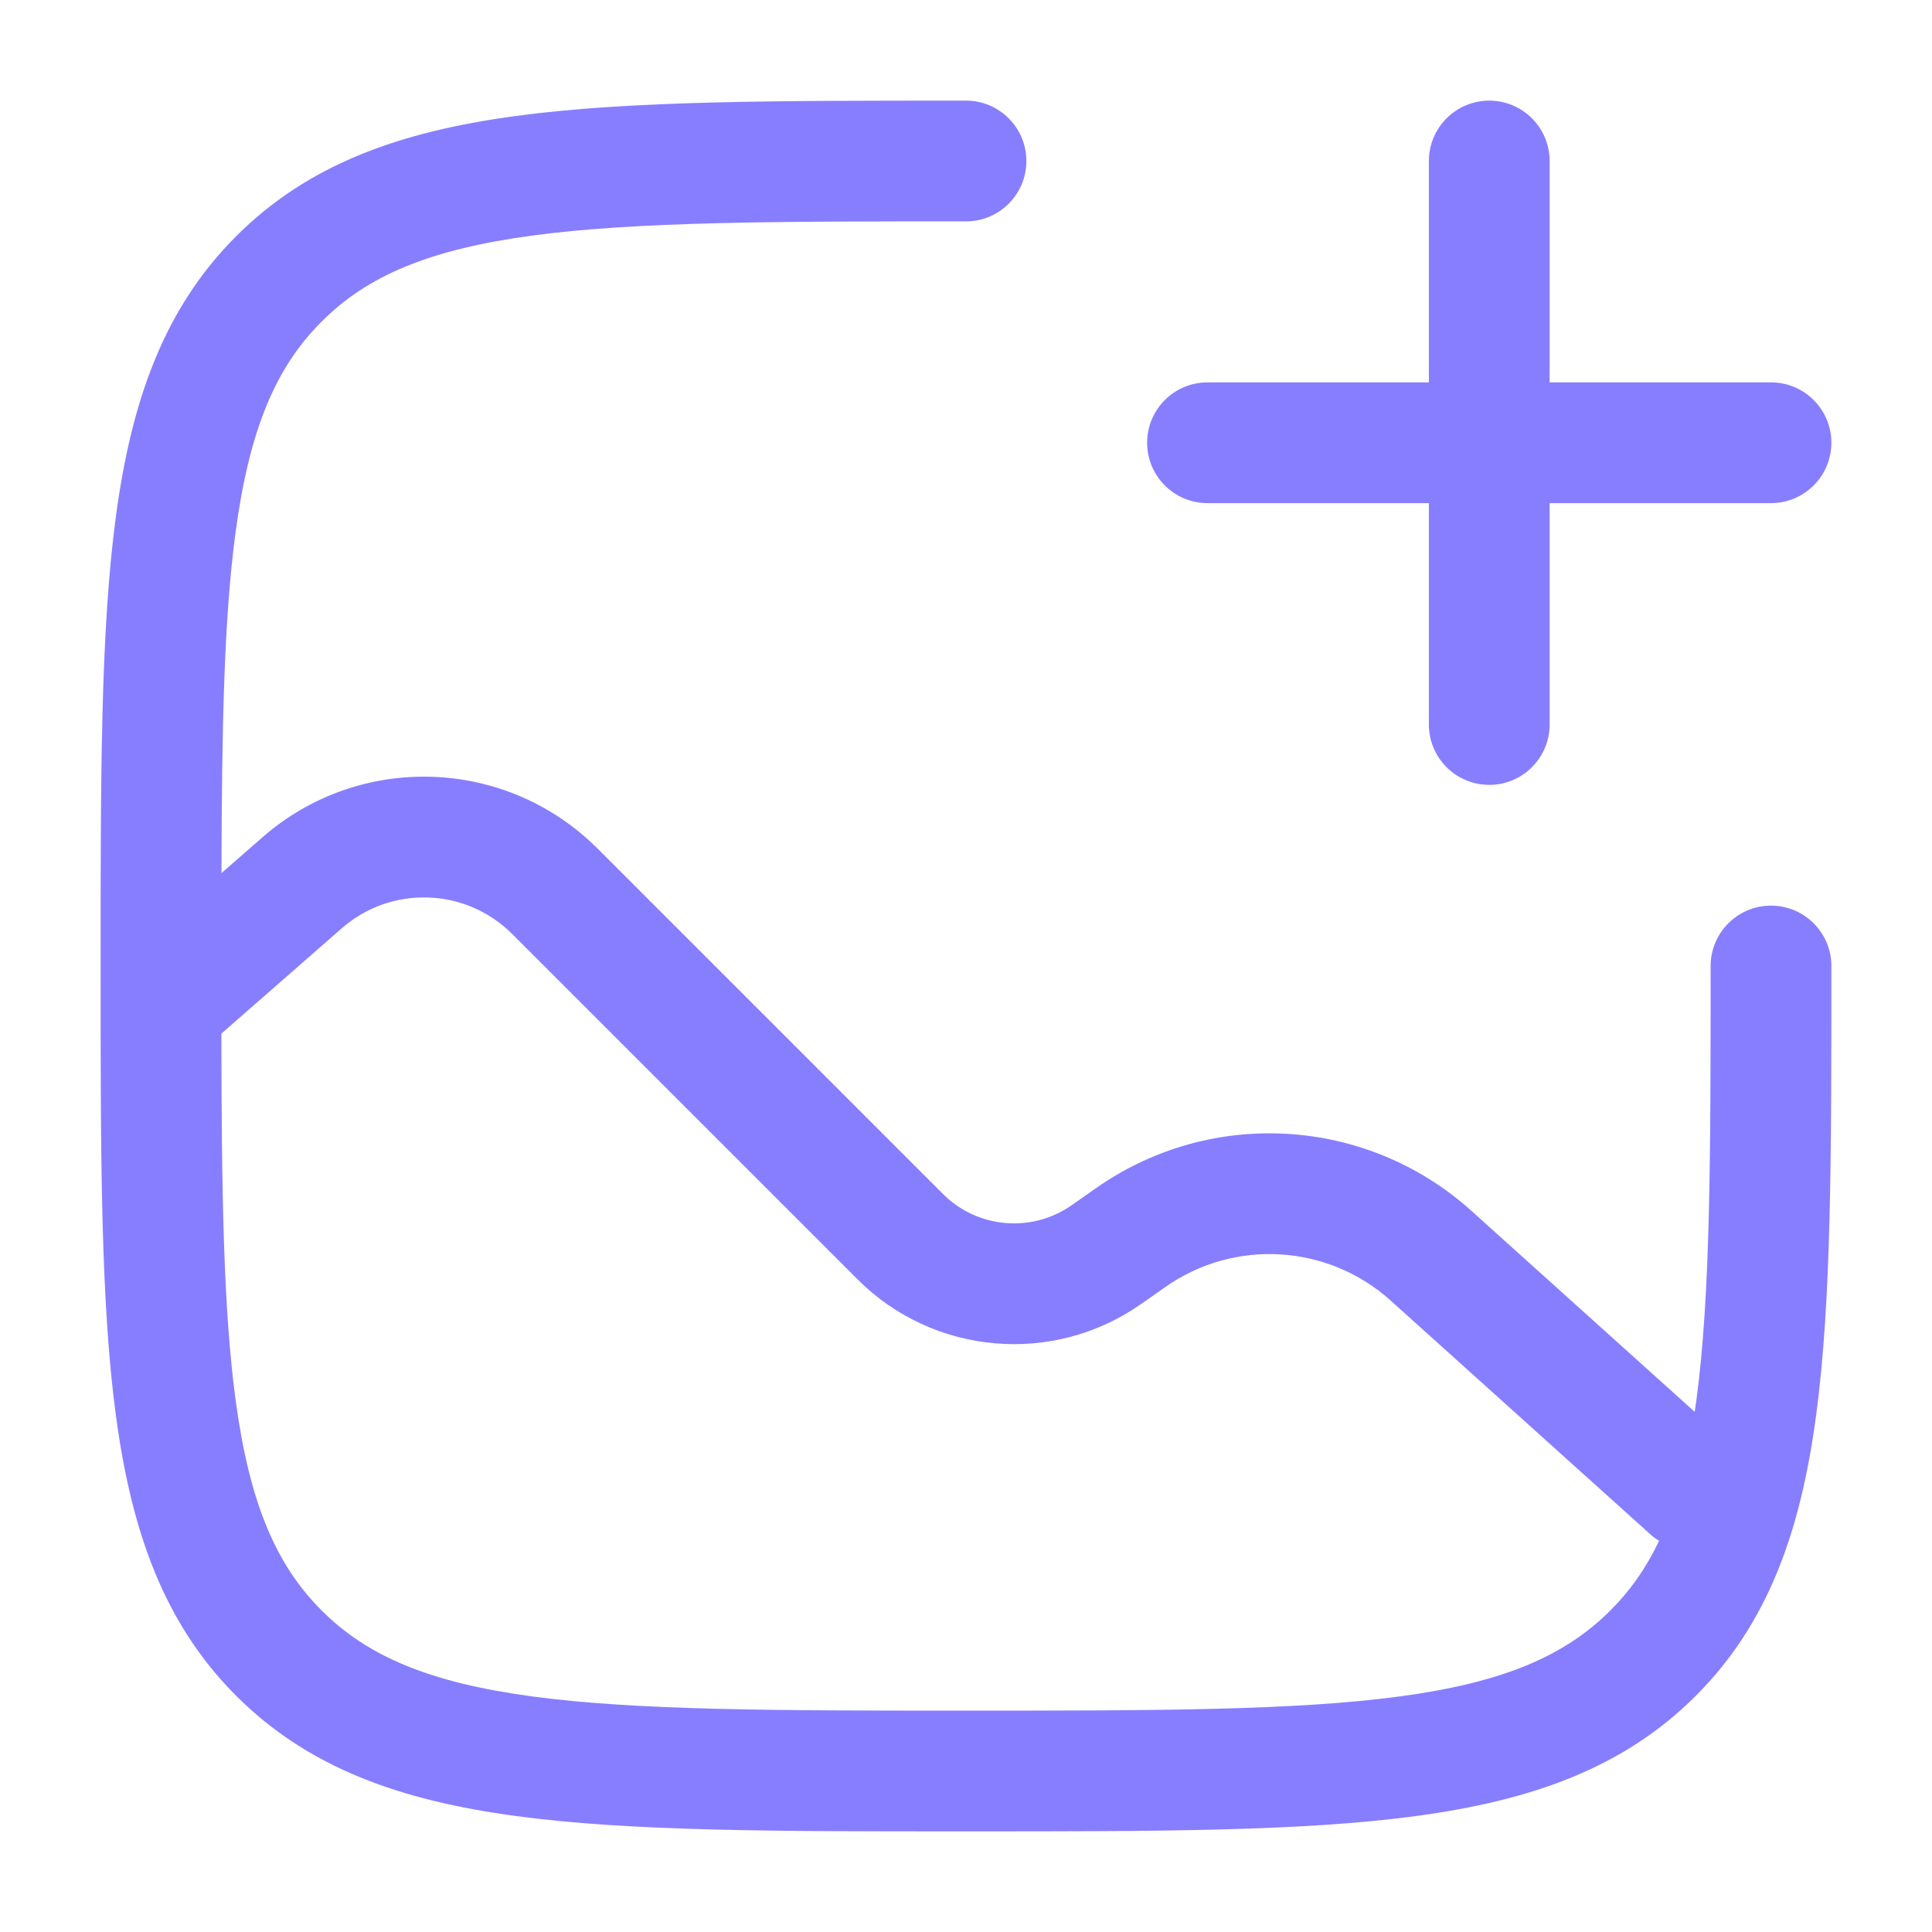
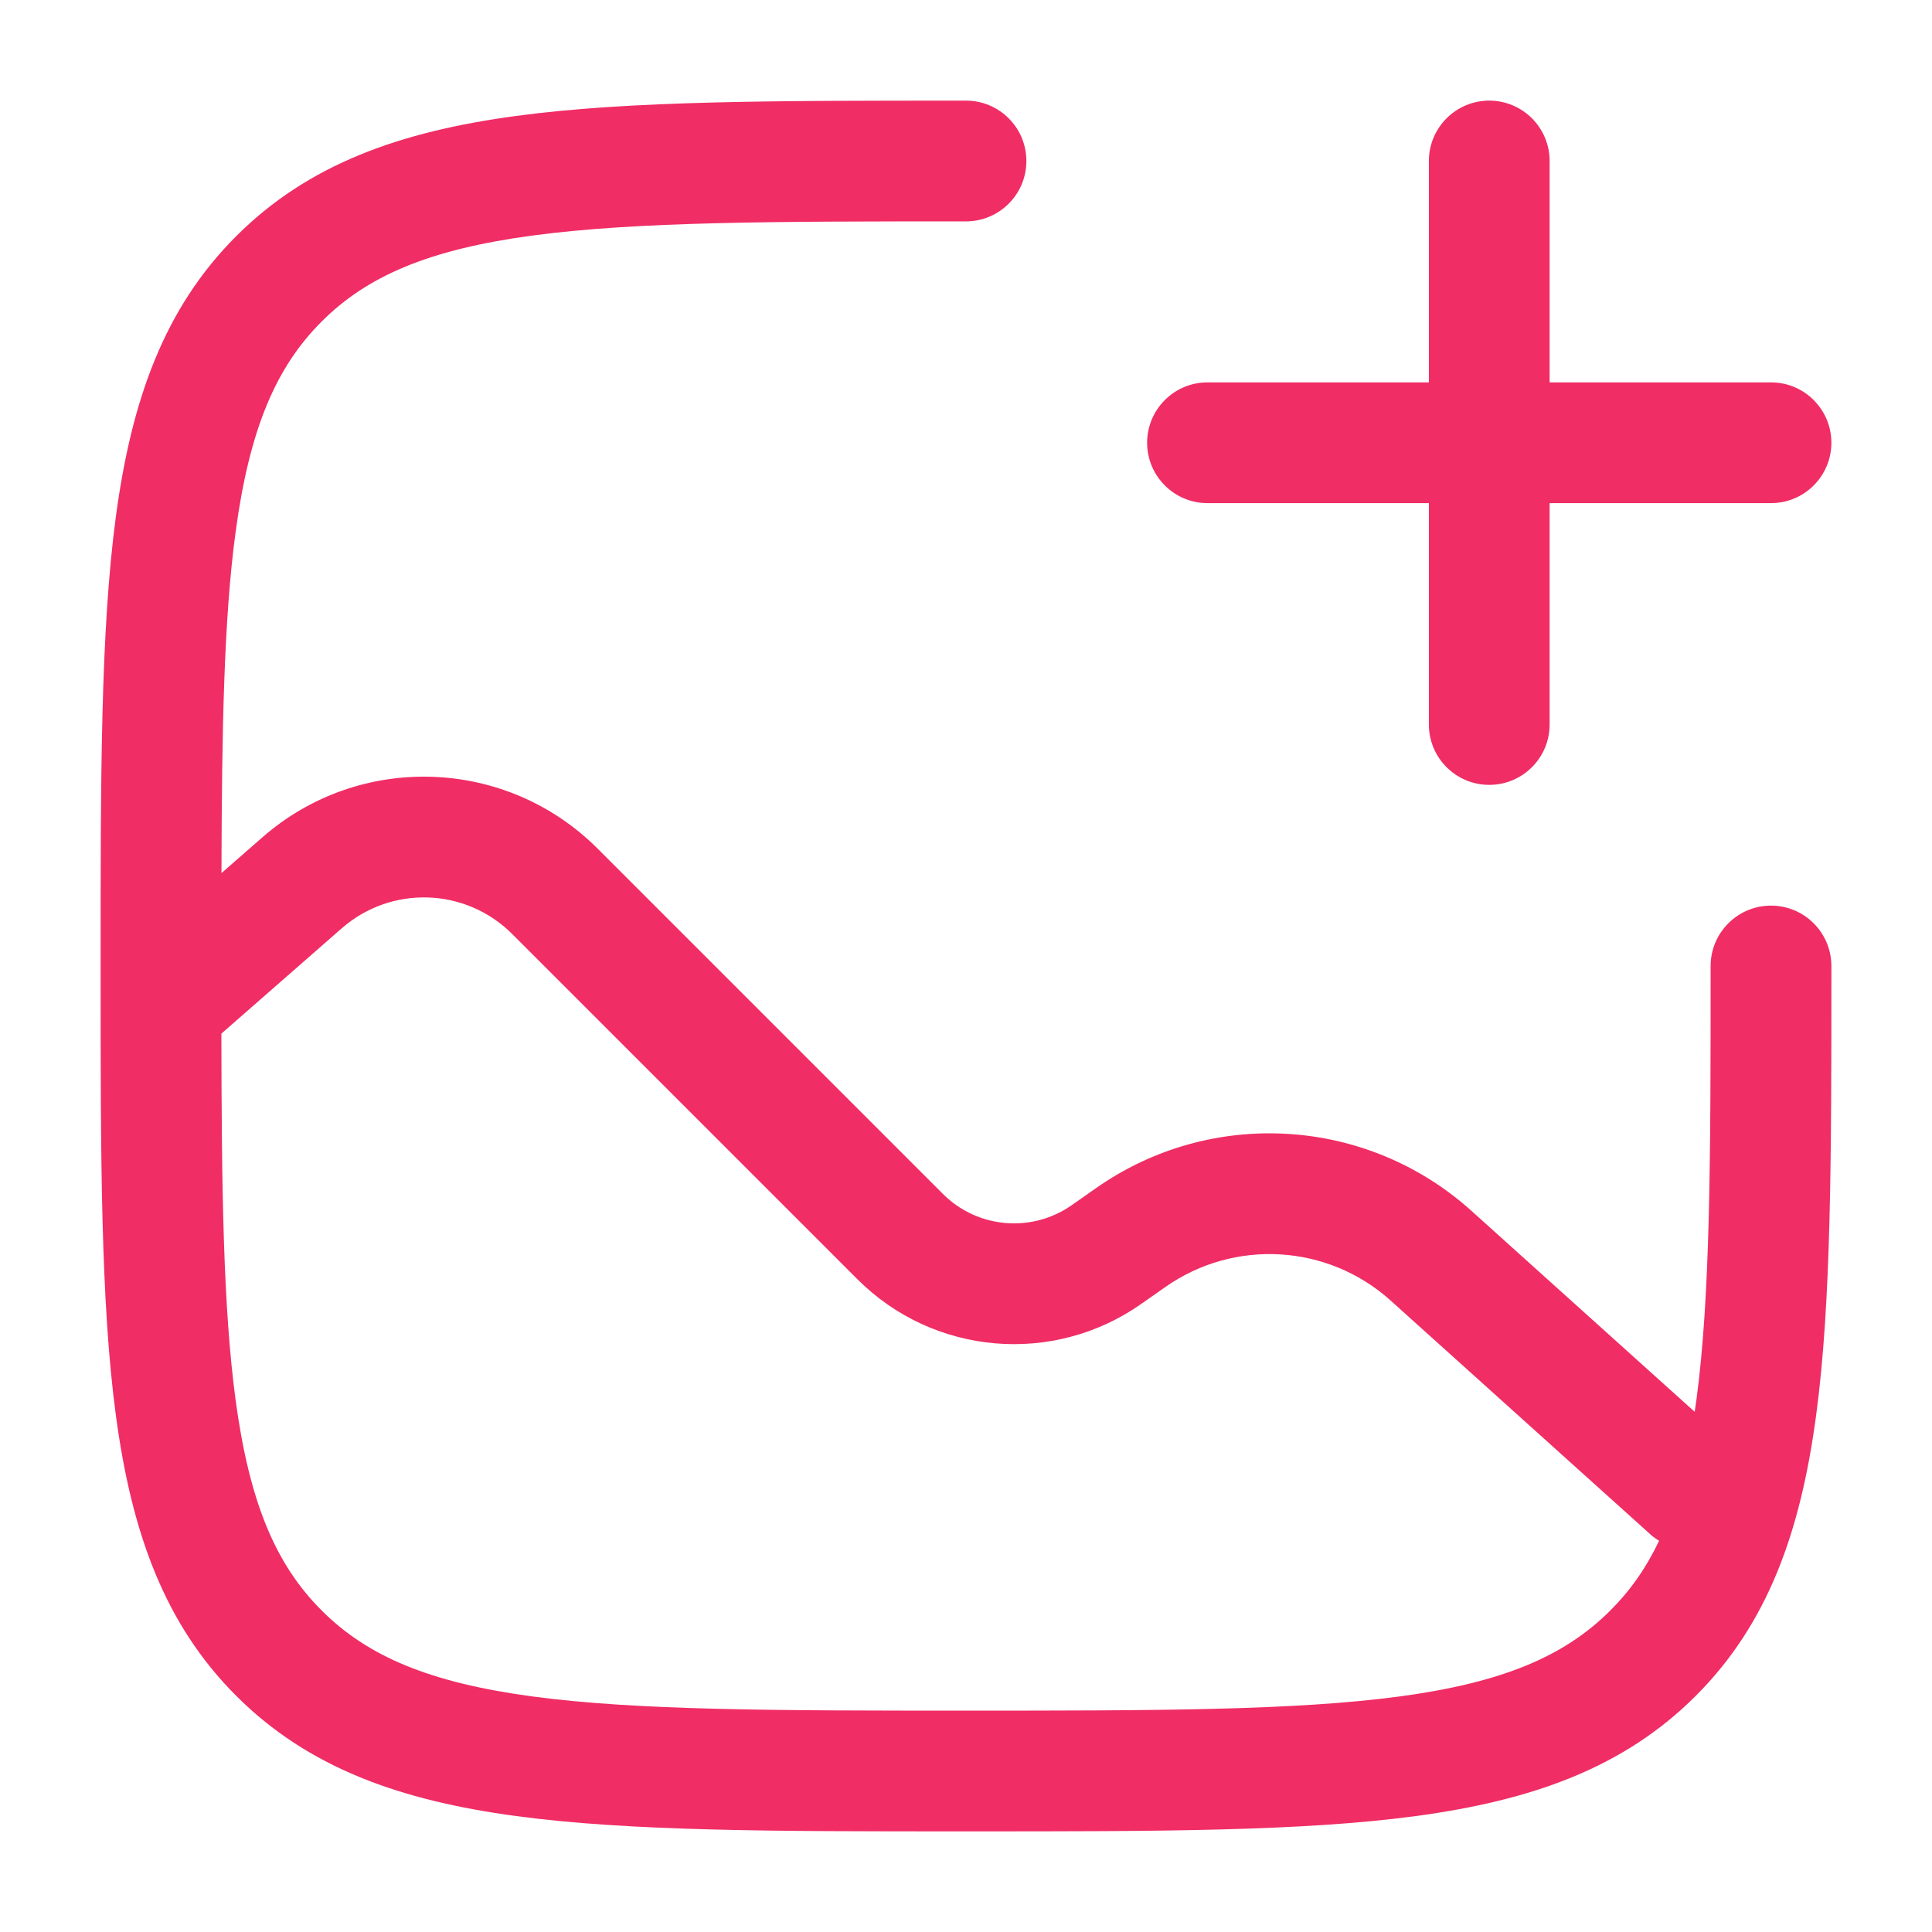
<svg xmlns="http://www.w3.org/2000/svg" width="24" height="24" viewBox="0 0 24 24" fill="none">
-   <path fill-rule="evenodd" clip-rule="evenodd" d="M18.5 1.25C18.914 1.25 19.25 1.586 19.25 2V4.75H22C22.414 4.75 22.75 5.086 22.75 5.5C22.75 5.914 22.414 6.25 22 6.25H19.25V9C19.25 9.414 18.914 9.75 18.5 9.75C18.086 9.75 17.75 9.414 17.75 9V6.25H15C14.586 6.25 14.25 5.914 14.25 5.5C14.25 5.086 14.586 4.75 15 4.75H17.75V2C17.75 1.586 18.086 1.25 18.5 1.25Z" fill="#877EFF" />
-   <path fill-rule="evenodd" clip-rule="evenodd" d="M12 1.25L11.943 1.25C9.634 1.25 7.825 1.25 6.414 1.44C4.969 1.634 3.829 2.039 2.934 2.934C2.039 3.829 1.634 4.969 1.44 6.414C1.25 7.825 1.25 9.634 1.25 11.943V12.057C1.25 14.366 1.25 16.175 1.44 17.586C1.634 19.031 2.039 20.171 2.934 21.066C3.829 21.961 4.969 22.366 6.414 22.56C7.825 22.75 9.634 22.75 11.943 22.75H12.057C14.366 22.75 16.175 22.75 17.586 22.56C19.031 22.366 20.171 21.961 21.066 21.066C21.961 20.171 22.366 19.031 22.56 17.586C22.75 16.175 22.75 14.366 22.75 12.057V12C22.75 11.586 22.414 11.25 22 11.25C21.586 11.25 21.25 11.586 21.25 12C21.25 14.378 21.248 16.086 21.074 17.386C21.067 17.438 21.06 17.488 21.052 17.538L18.278 15.041C16.979 13.872 15.044 13.755 13.613 14.761L13.315 14.97C12.818 15.319 12.142 15.261 11.713 14.831L7.423 10.541C6.287 9.406 4.466 9.345 3.258 10.403L2.751 10.846C2.756 9.054 2.781 7.693 2.926 6.614C3.098 5.335 3.425 4.564 3.995 3.995C4.564 3.425 5.335 3.098 6.614 2.926C7.914 2.752 9.622 2.75 12 2.75C12.414 2.75 12.75 2.414 12.75 2C12.75 1.586 12.414 1.25 12 1.25ZM2.926 17.386C3.098 18.665 3.425 19.436 3.995 20.005C4.564 20.575 5.335 20.902 6.614 21.074C7.914 21.248 9.622 21.25 12 21.25C14.378 21.25 16.087 21.248 17.386 21.074C18.665 20.902 19.436 20.575 20.005 20.005C20.249 19.762 20.448 19.481 20.61 19.14C20.571 19.117 20.533 19.089 20.498 19.057L17.275 16.156C16.495 15.454 15.334 15.385 14.476 15.988L14.178 16.197C13.084 16.966 11.597 16.837 10.652 15.892L6.362 11.602C5.785 11.025 4.86 10.994 4.245 11.532L2.75 12.84C2.753 14.788 2.773 16.245 2.926 17.386Z" fill="#877EFF" />
+   <path fill-rule="evenodd" clip-rule="evenodd" d="M18.5 1.25C18.914 1.25 19.25 1.586 19.25 2V4.75H22C22.414 4.75 22.75 5.086 22.75 5.5C22.75 5.914 22.414 6.25 22 6.25H19.25V9C19.25 9.414 18.914 9.75 18.5 9.75C18.086 9.75 17.75 9.414 17.75 9V6.25H15C14.586 6.25 14.25 5.914 14.25 5.5C14.25 5.086 14.586 4.75 15 4.75H17.75V2C17.75 1.586 18.086 1.25 18.5 1.25Z" fill="#F02D65" />
+   <path fill-rule="evenodd" clip-rule="evenodd" d="M12 1.25L11.943 1.25C9.634 1.25 7.825 1.25 6.414 1.44C4.969 1.634 3.829 2.039 2.934 2.934C2.039 3.829 1.634 4.969 1.44 6.414C1.25 7.825 1.25 9.634 1.25 11.943V12.057C1.25 14.366 1.25 16.175 1.44 17.586C1.634 19.031 2.039 20.171 2.934 21.066C3.829 21.961 4.969 22.366 6.414 22.56C7.825 22.75 9.634 22.75 11.943 22.75H12.057C14.366 22.75 16.175 22.75 17.586 22.56C19.031 22.366 20.171 21.961 21.066 21.066C21.961 20.171 22.366 19.031 22.56 17.586C22.75 16.175 22.75 14.366 22.75 12.057V12C22.75 11.586 22.414 11.25 22 11.25C21.586 11.25 21.25 11.586 21.25 12C21.25 14.378 21.248 16.086 21.074 17.386C21.067 17.438 21.06 17.488 21.052 17.538L18.278 15.041C16.979 13.872 15.044 13.755 13.613 14.761L13.315 14.97C12.818 15.319 12.142 15.261 11.713 14.831L7.423 10.541C6.287 9.406 4.466 9.345 3.258 10.403L2.751 10.846C2.756 9.054 2.781 7.693 2.926 6.614C3.098 5.335 3.425 4.564 3.995 3.995C4.564 3.425 5.335 3.098 6.614 2.926C7.914 2.752 9.622 2.75 12 2.75C12.414 2.75 12.75 2.414 12.75 2C12.75 1.586 12.414 1.25 12 1.25ZM2.926 17.386C3.098 18.665 3.425 19.436 3.995 20.005C4.564 20.575 5.335 20.902 6.614 21.074C7.914 21.248 9.622 21.25 12 21.25C14.378 21.25 16.087 21.248 17.386 21.074C18.665 20.902 19.436 20.575 20.005 20.005C20.249 19.762 20.448 19.481 20.61 19.14C20.571 19.117 20.533 19.089 20.498 19.057L17.275 16.156C16.495 15.454 15.334 15.385 14.476 15.988L14.178 16.197C13.084 16.966 11.597 16.837 10.652 15.892L6.362 11.602C5.785 11.025 4.86 10.994 4.245 11.532L2.75 12.84C2.753 14.788 2.773 16.245 2.926 17.386Z" fill="#F02D65" />
</svg>
